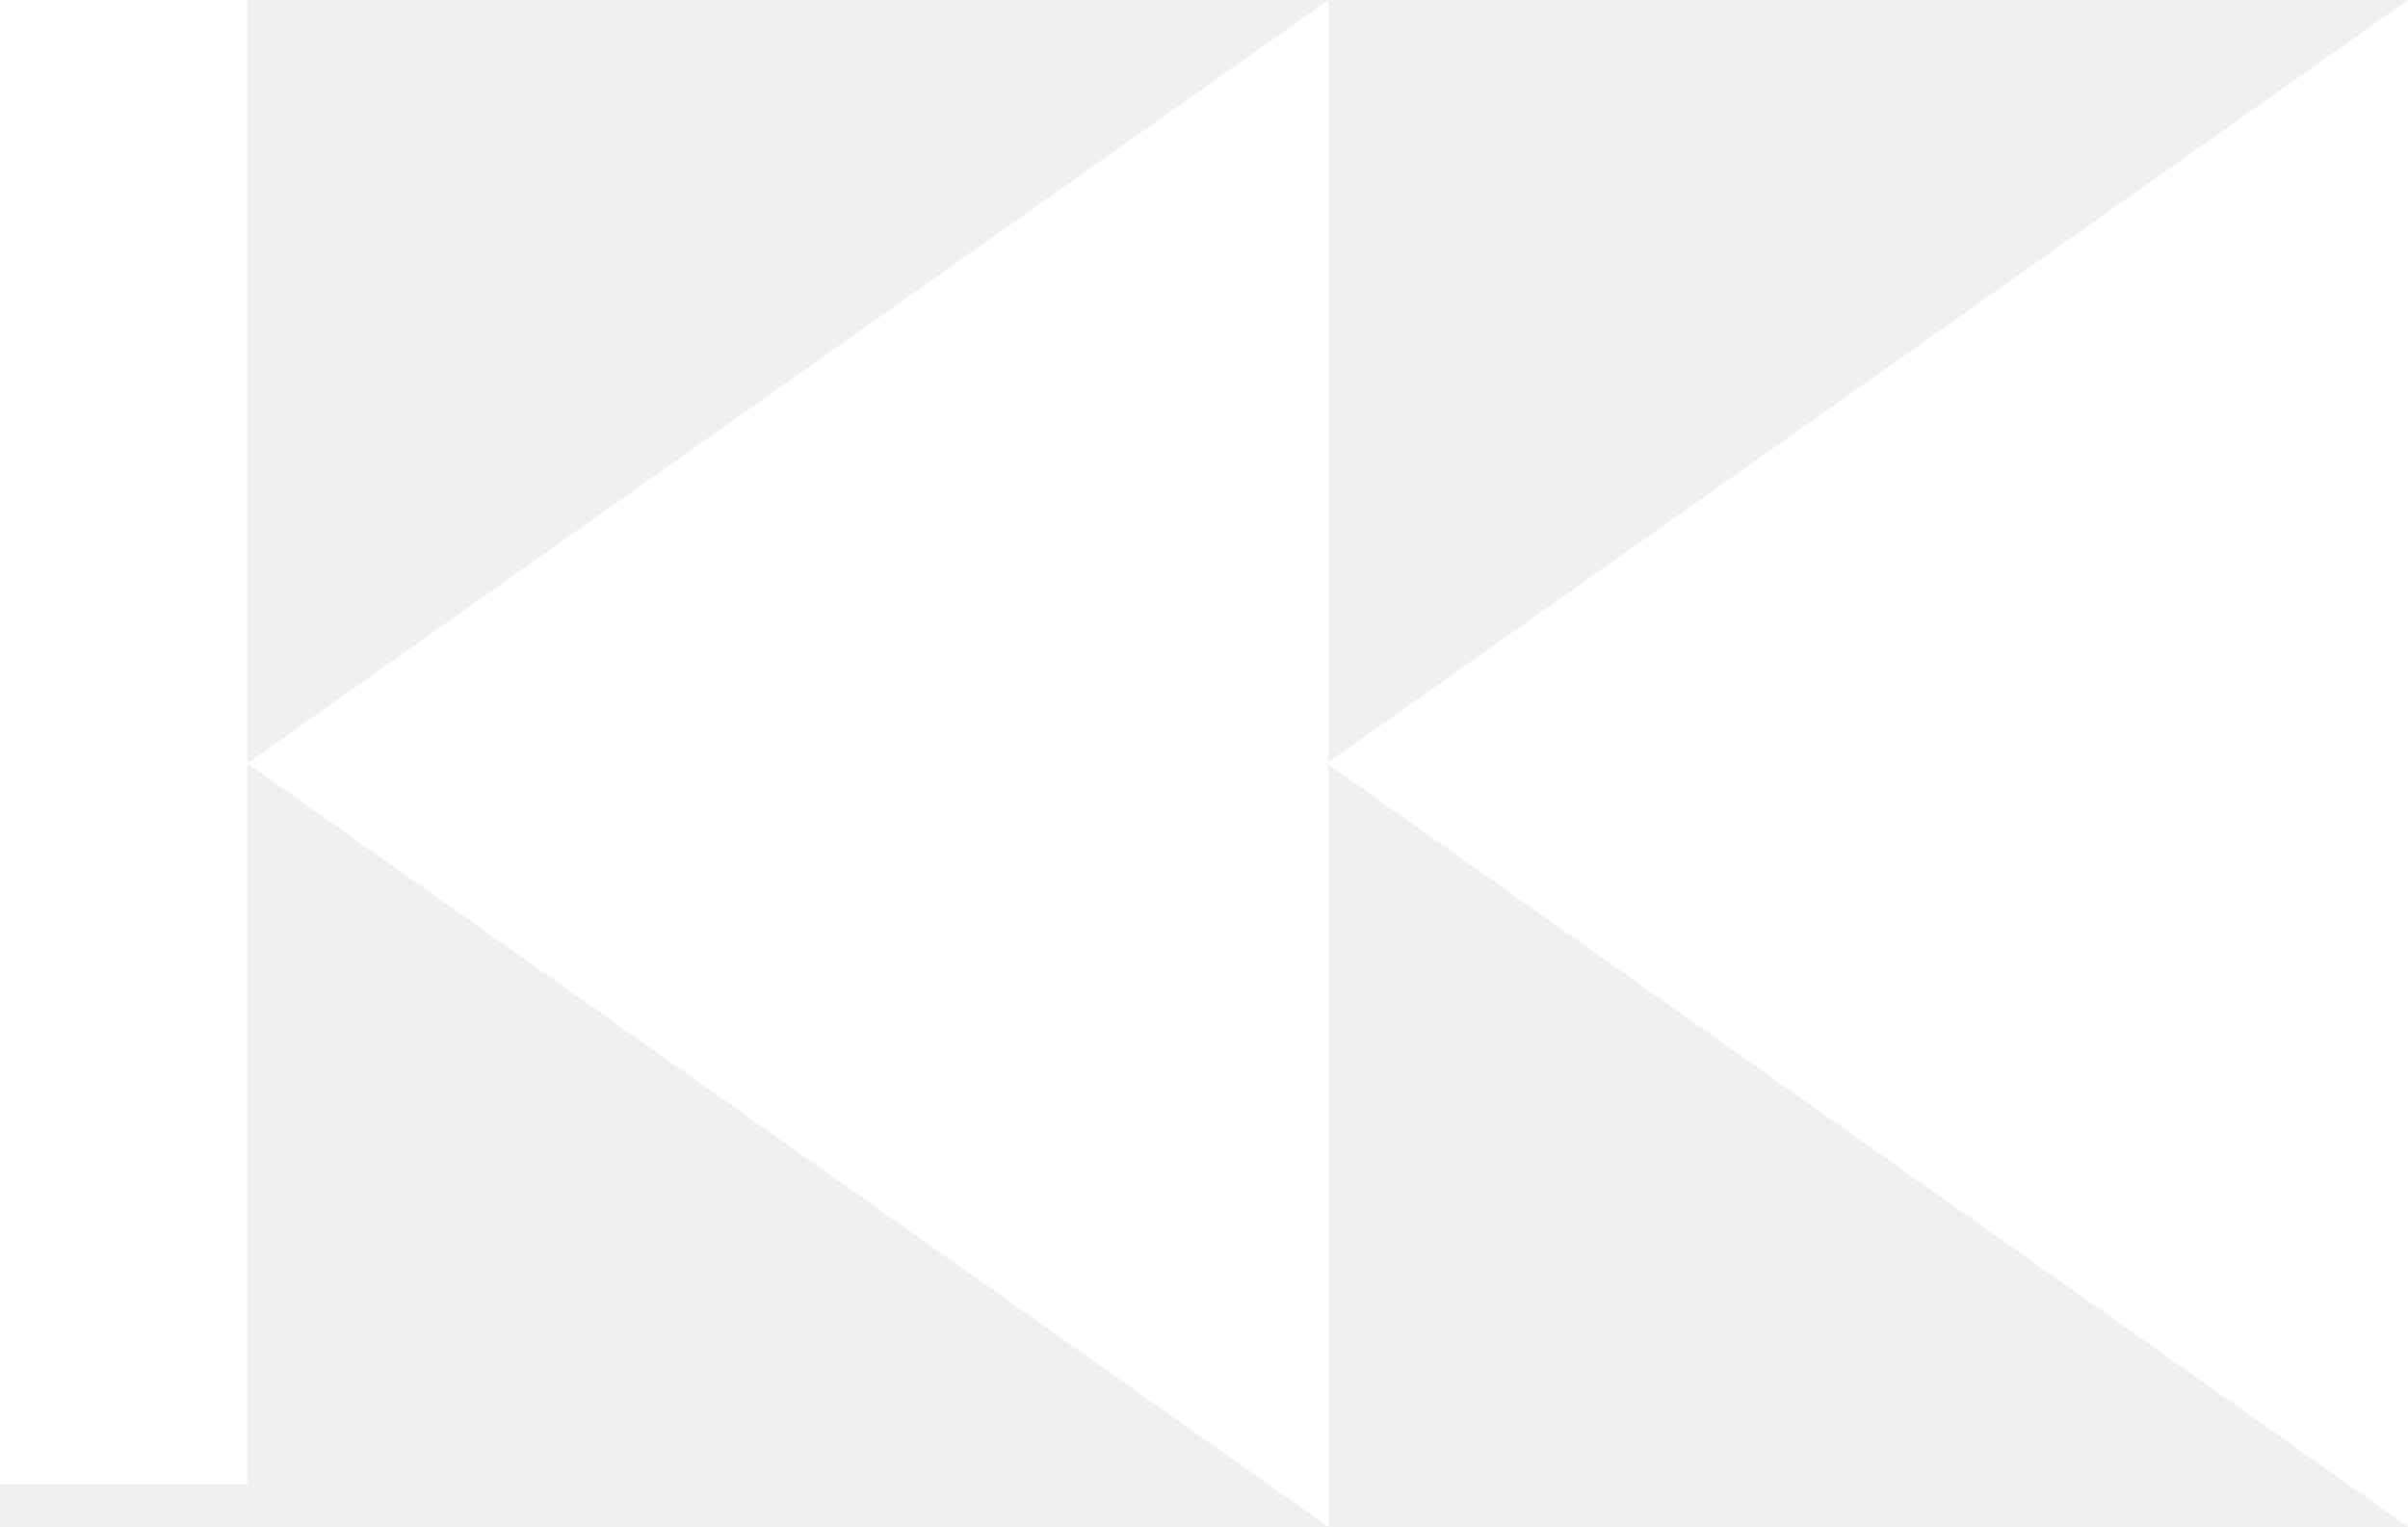
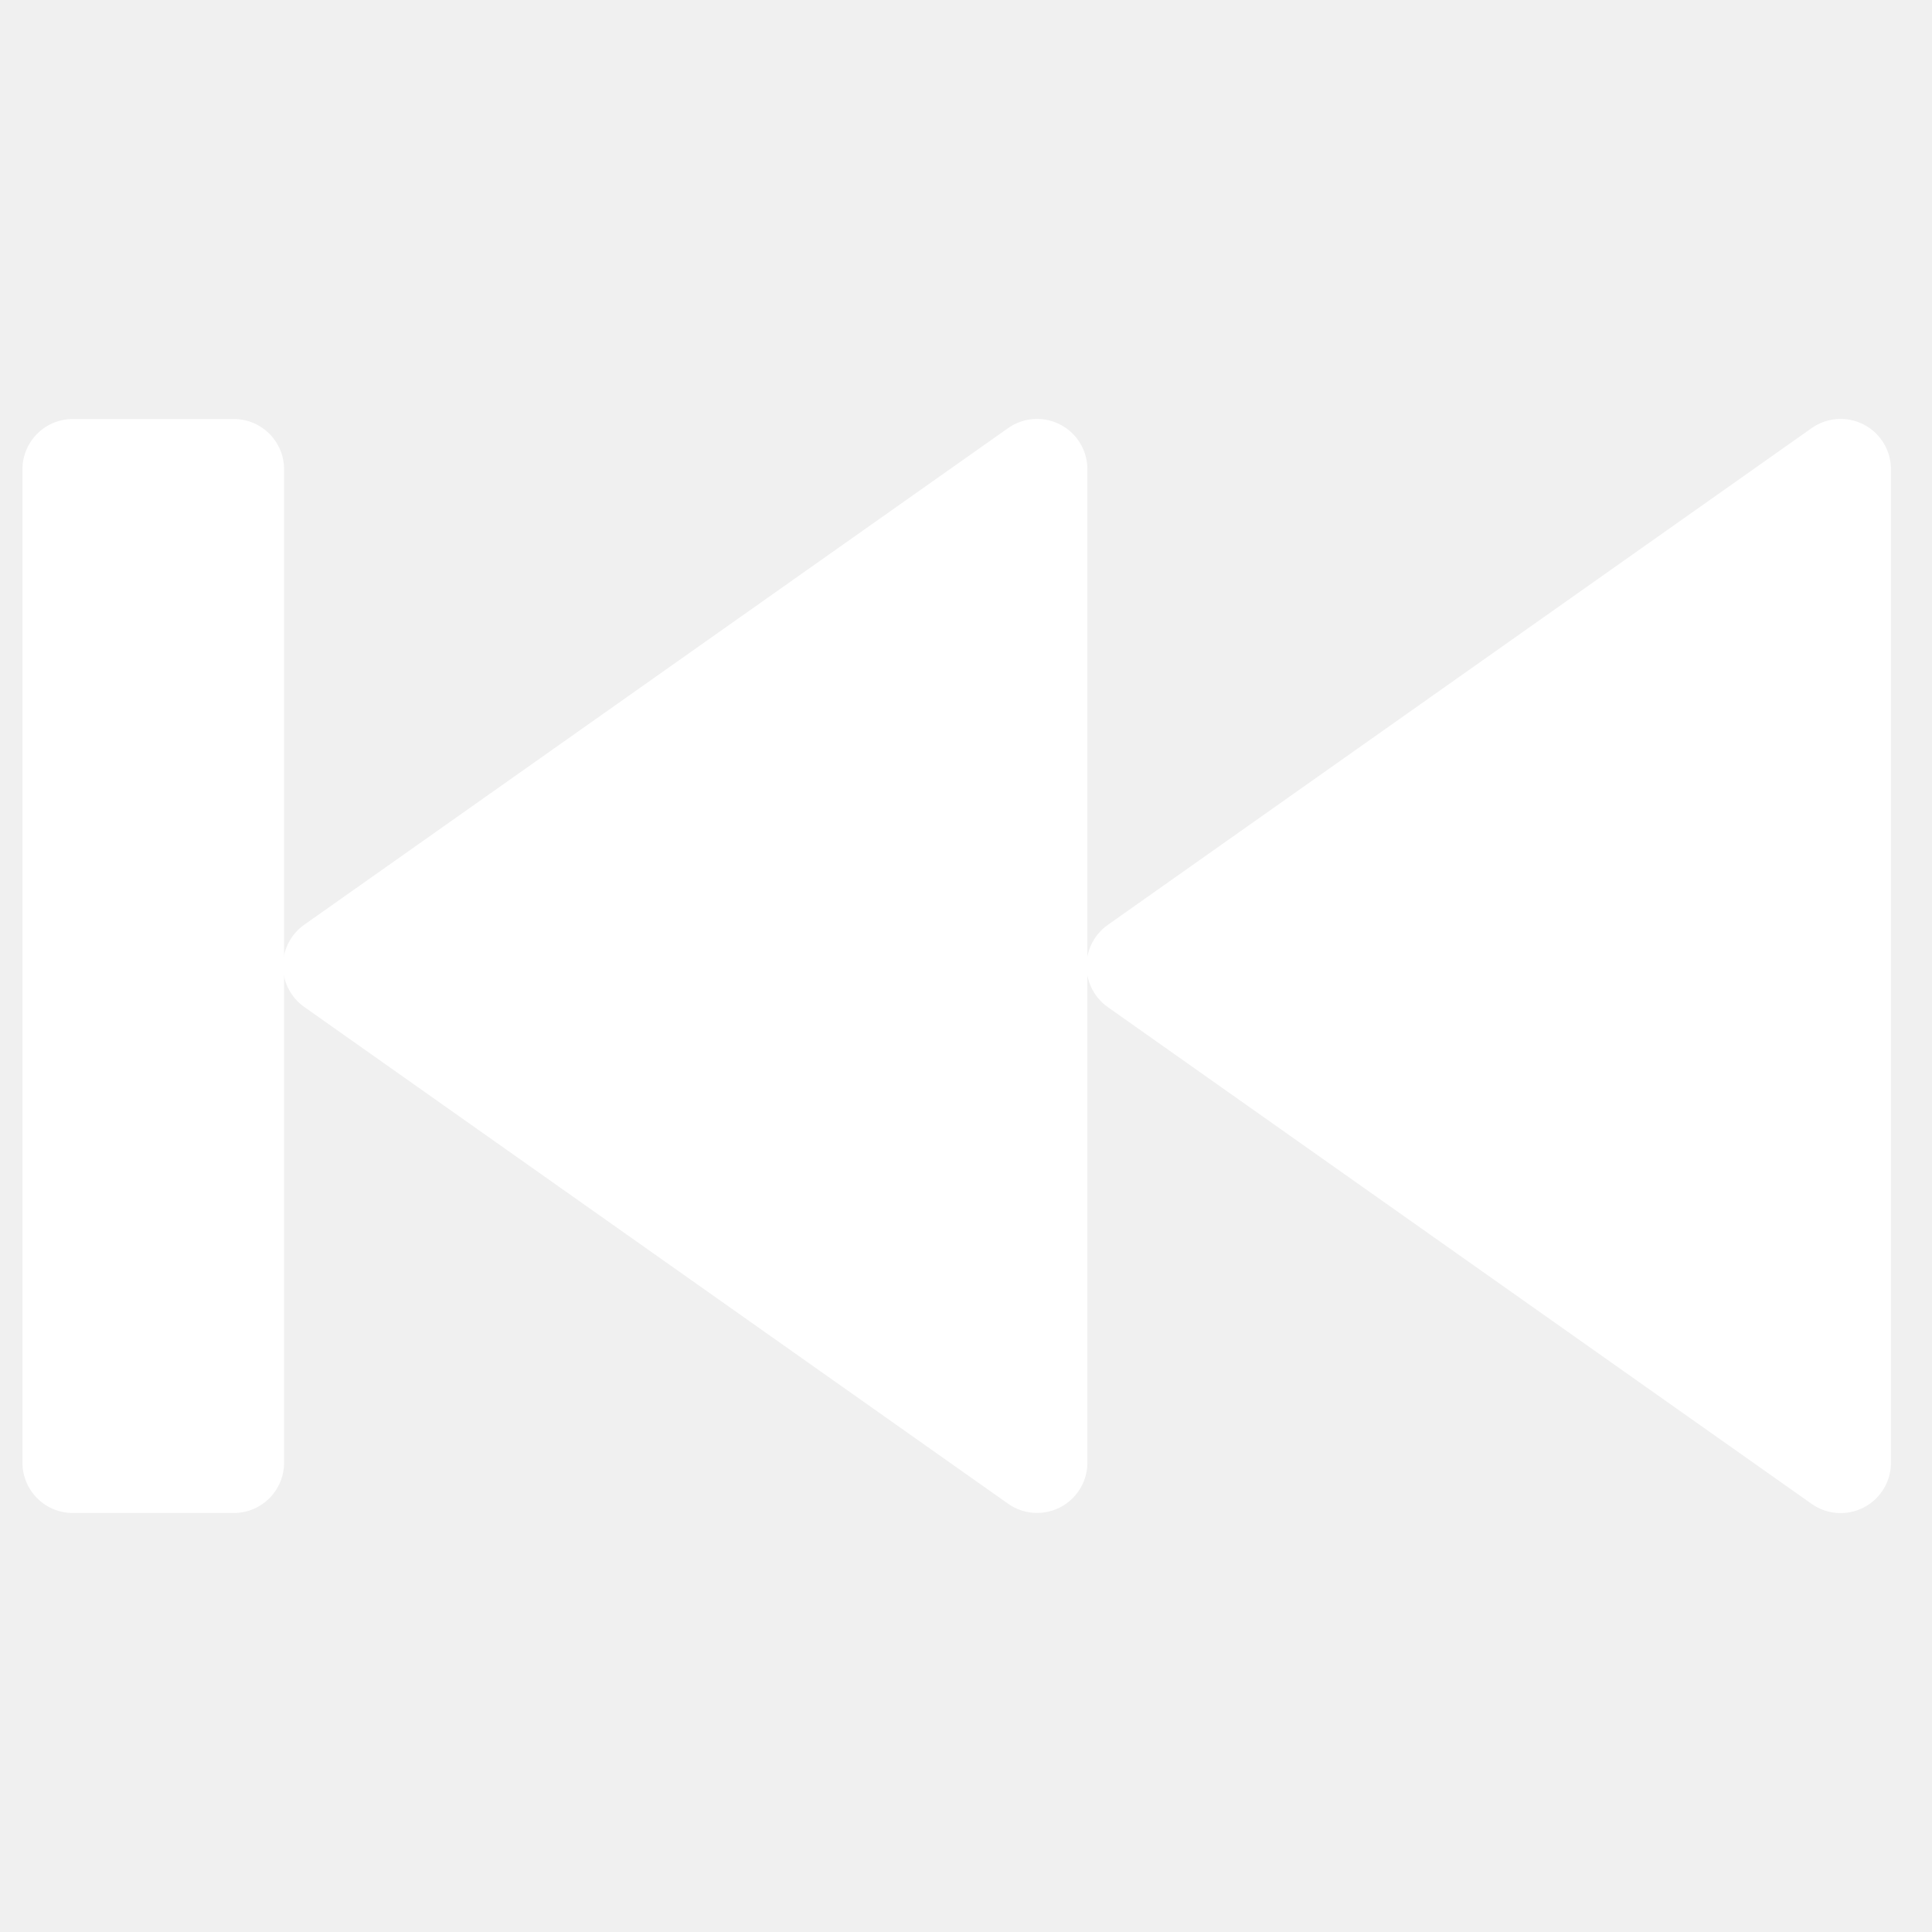
- <svg xmlns="http://www.w3.org/2000/svg" viewBox="2.529,6,19.471,12.343" version="1.1">
+ <svg xmlns="http://www.w3.org/2000/svg" viewBox="0,0,24,24" style="enable-background:new 0 0 24 24;" version="1.1">
  <defs />
  <g id="layer0">
-     <path d="M22,18.343L13.257,12.171L22,6L22,18.343L22,18.343Z" fill="#FFFFFF" />
-     <path d="M4.529,12.171L13.271,18.343L13.271,6L4.529,12.171L4.529,12.171ZM4.529,12.171L4.529,6L2.529,6L2.529,18L4.529,18L4.529,12.171L4.529,12.171Z" fill-rule="evenodd" fill="#FFFFFF" />
+     <path d="M22.865,18.171L14.122,12L22.865,5.829L22.865,18.171L22.865,18.171L22.865,18.171Z" stroke="#FFFFFF" stroke-width="1.25" stroke-linecap="round" fill="#FFFFFF" stroke-linejoin="round" />
+     <path d="M4.14,11.998L12.883,18.169L12.883,5.829L4.14,11.998L4.14,11.998L4.14,11.998Z" stroke="#FFFFFF" stroke-width="1.25" stroke-linecap="round" fill="#FFFFFF" stroke-linejoin="round" />
+     <path d="M2.904,12.176L2.904,5.83L0.904,5.83L0.904,18.17L2.904,18.17L2.904,12.176L2.904,12.176L2.904,12.176Z" stroke="#FFFFFF" stroke-width="1.25" stroke-linecap="round" fill="#FFFFFF" stroke-linejoin="round" />
  </g>
</svg>
